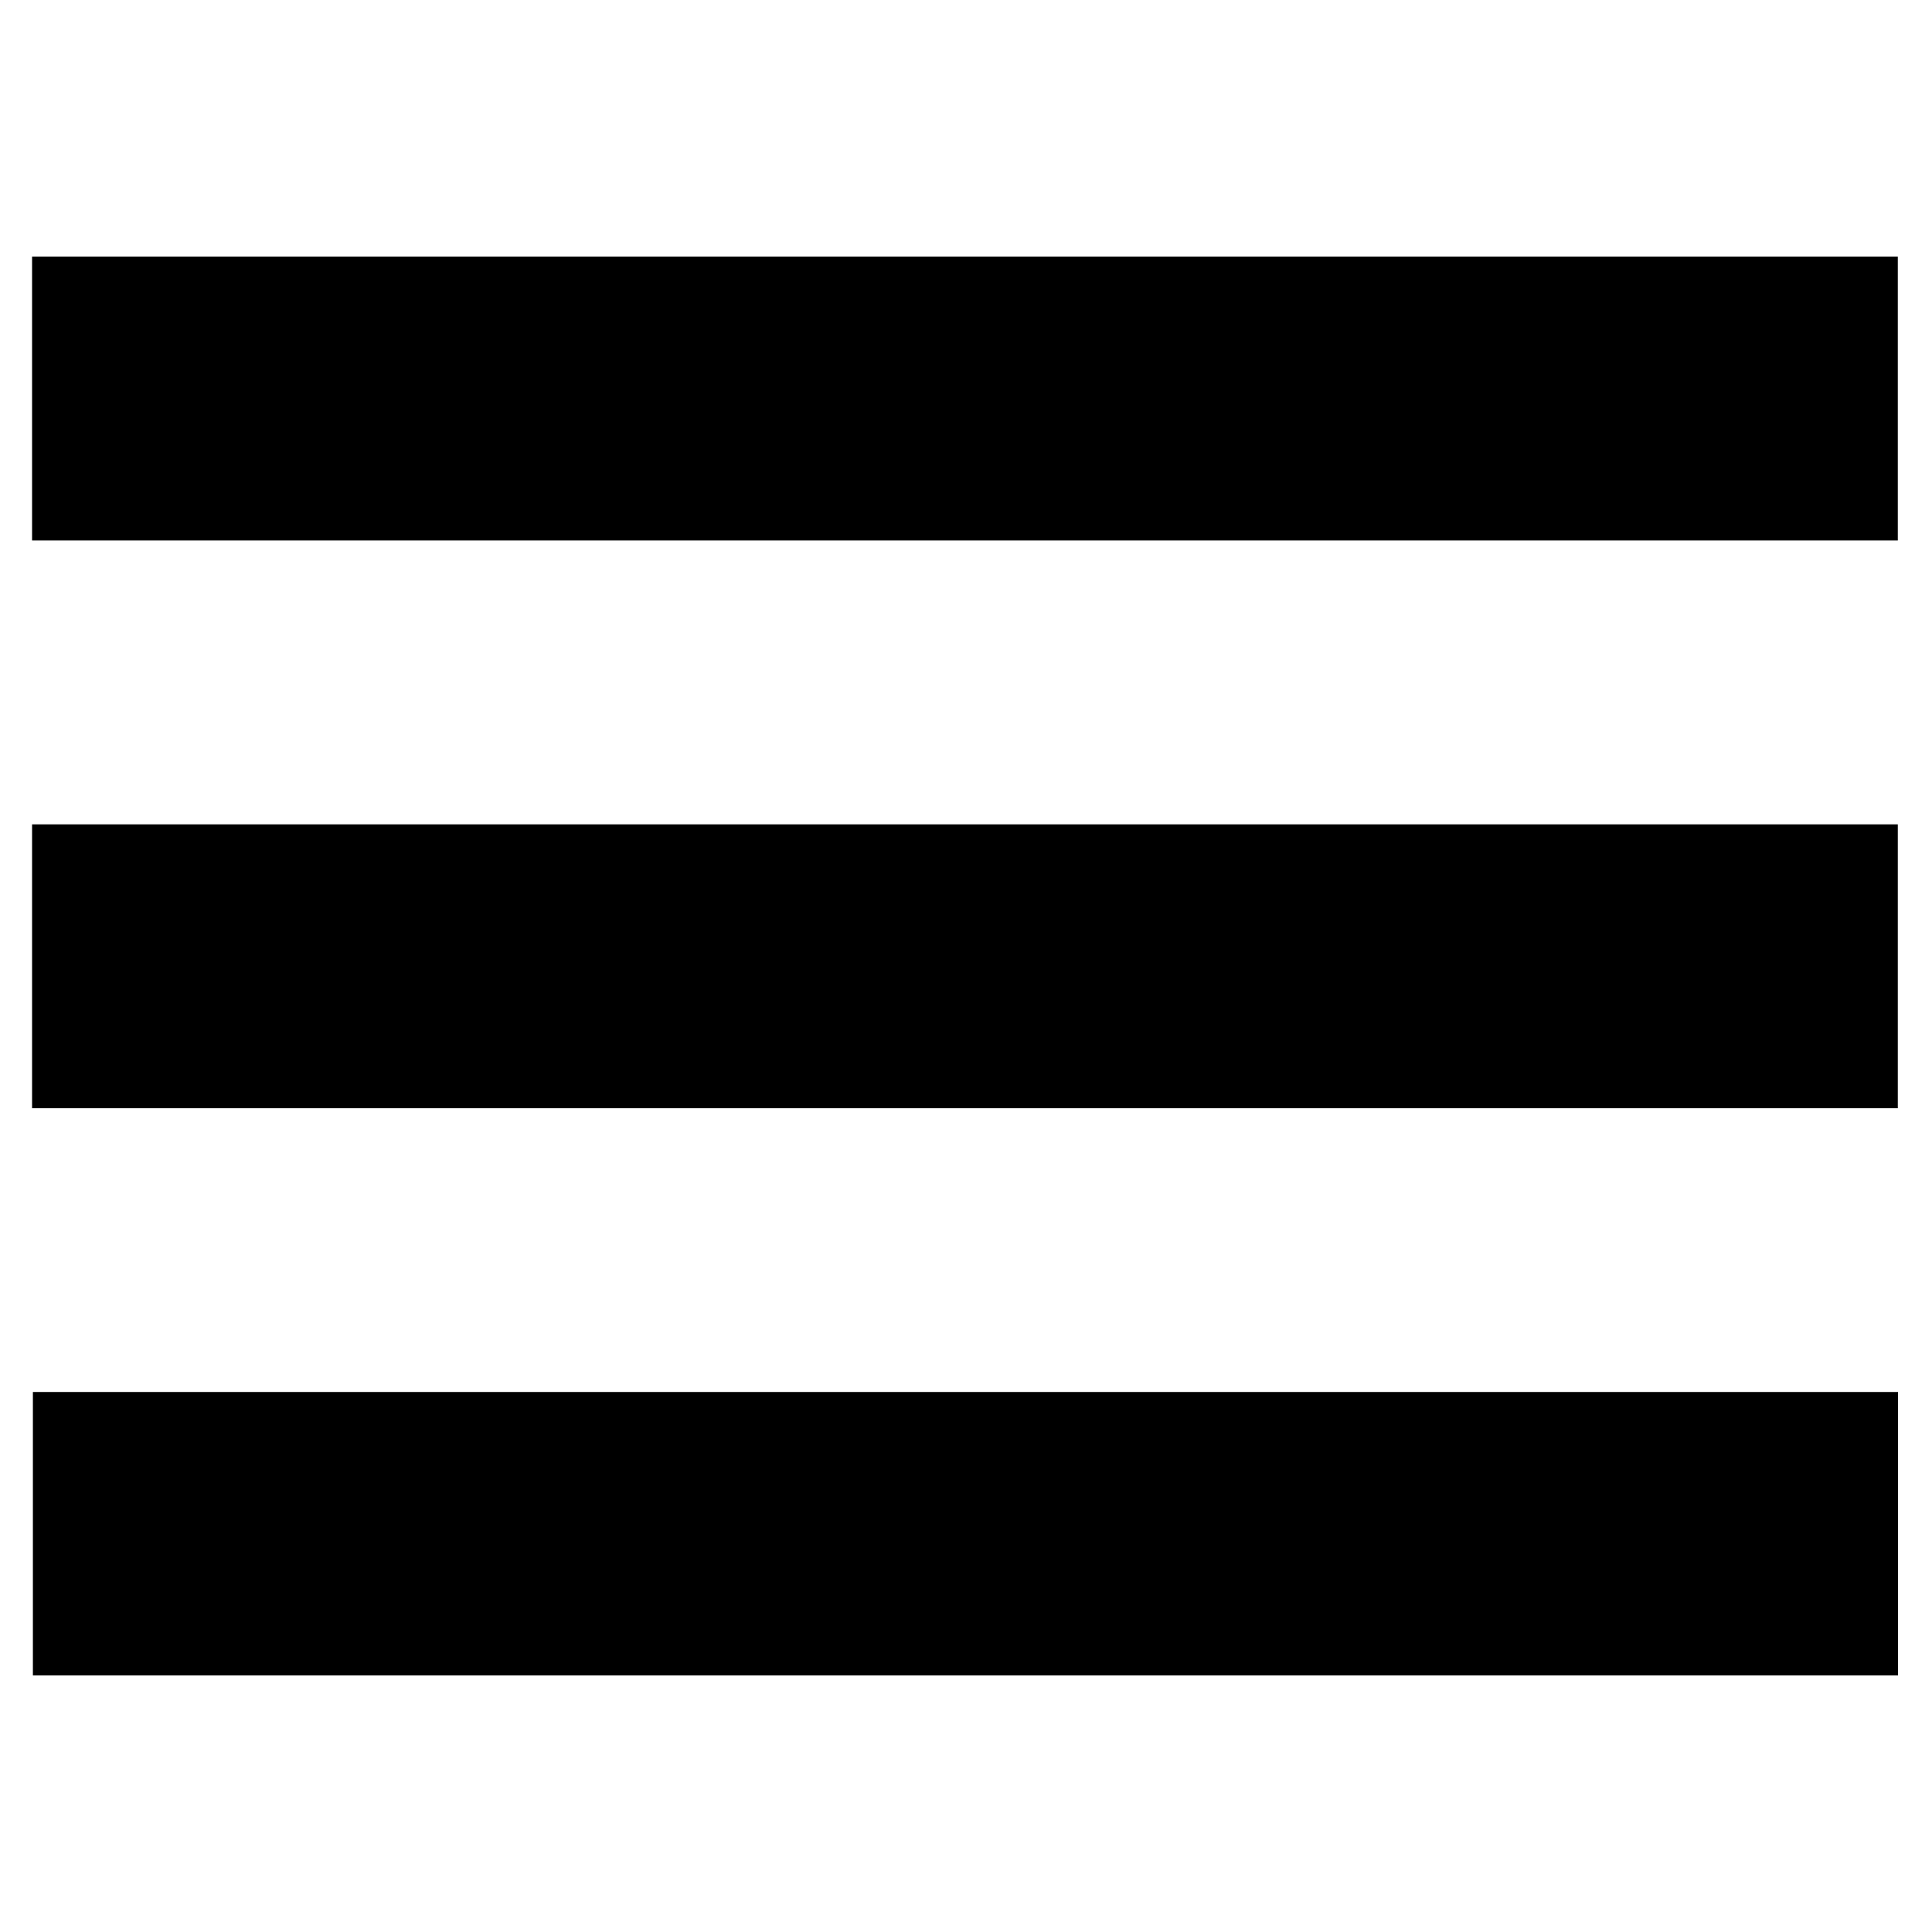
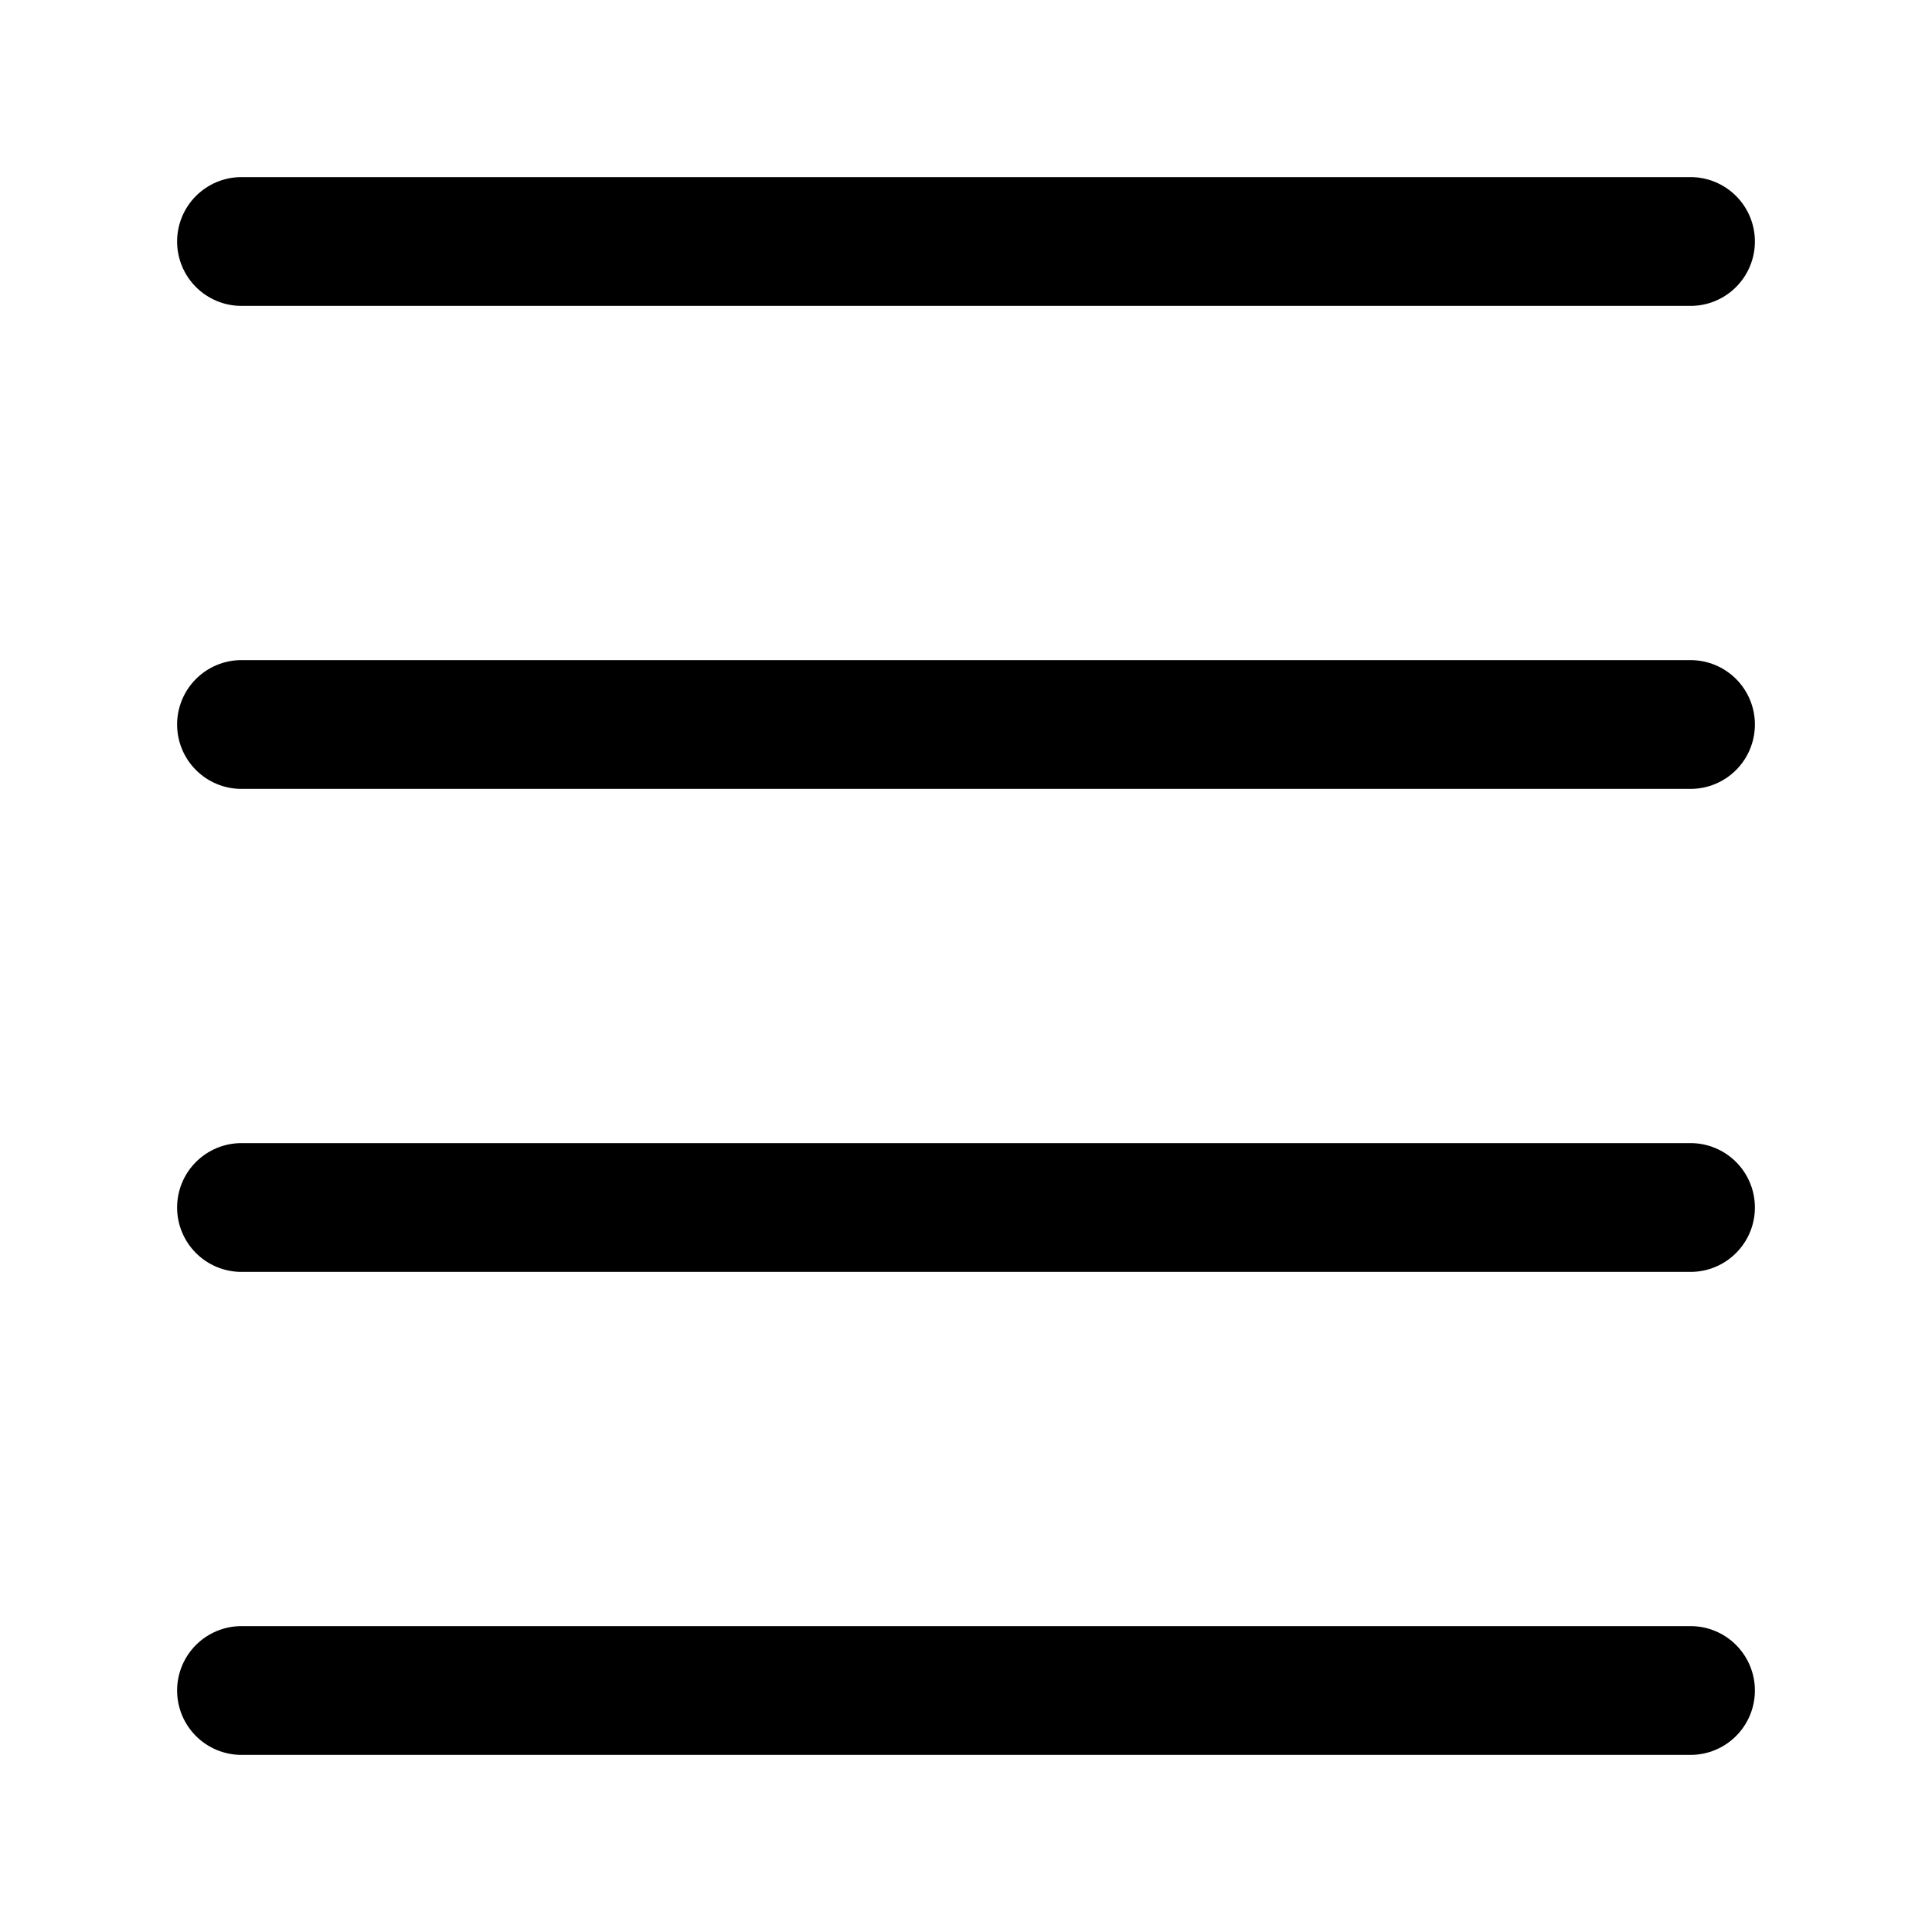
- <svg xmlns="http://www.w3.org/2000/svg" preserveAspectRatio="xMidYMid" width="1024" height="1024" viewBox="0 0 1024 1024">
-   <defs>
-     <style>
-       .cls-1 {
-         fill: #000;
-         fill-rule: evenodd;
-       }
-     </style>
-   </defs>
-   <path d="M1005.873,135.999 L17.000,135.999 L17.000,286.464 L1005.873,286.464 L1005.873,135.999 ZM1005.873,436.925 L17.000,436.925 L17.000,587.386 L1005.873,587.386 L1005.873,436.925 ZM17.434,737.787 L17.434,888.000 L1006.000,888.000 L1006.000,737.787 L17.434,737.787 Z" class="cls-1" />
+ <svg xmlns="http://www.w3.org/2000/svg" width="1024" height="1024" viewBox="0 0 1024 1024">
+   <path d="M896 93.867L128 93.867Q127.162 93.867 126.325 93.908Q125.488 93.949 124.654 94.031Q123.82 94.113 122.992 94.236Q122.163 94.359 121.341 94.523Q120.519 94.686 119.706 94.89Q118.893 95.093 118.092 95.336Q117.29 95.58 116.501 95.862Q115.712 96.144 114.938 96.465Q114.164 96.786 113.406 97.144Q112.649 97.502 111.91 97.897Q111.171 98.292 110.452 98.723Q109.733 99.154 109.037 99.619Q108.34 100.085 107.667 100.584Q106.994 101.083 106.346 101.615Q105.698 102.146 105.077 102.709Q104.457 103.272 103.864 103.864Q103.272 104.457 102.709 105.077Q102.146 105.698 101.615 106.346Q101.083 106.994 100.584 107.667Q100.085 108.34 99.619 109.037Q99.154 109.733 98.723 110.452Q98.292 111.171 97.897 111.91Q97.502 112.649 97.144 113.406Q96.786 114.164 96.465 114.938Q96.144 115.712 95.862 116.501Q95.58 117.29 95.336 118.092Q95.093 118.893 94.89 119.706Q94.686 120.519 94.523 121.341Q94.359 122.163 94.236 122.992Q94.113 123.82 94.031 124.654Q93.949 125.488 93.908 126.325Q93.867 127.162 93.867 128Q93.867 128.838 93.908 129.675Q93.949 130.512 94.031 131.346Q94.113 132.18 94.236 133.008Q94.359 133.837 94.523 134.659Q94.686 135.481 94.89 136.294Q95.093 137.107 95.336 137.908Q95.58 138.71 95.862 139.499Q96.144 140.288 96.465 141.062Q96.786 141.836 97.144 142.594Q97.502 143.351 97.897 144.09Q98.292 144.829 98.723 145.548Q99.154 146.267 99.619 146.963Q100.085 147.66 100.584 148.333Q101.083 149.006 101.615 149.654Q102.146 150.302 102.709 150.923Q103.272 151.543 103.864 152.136Q104.457 152.728 105.077 153.291Q105.698 153.854 106.346 154.385Q106.994 154.917 107.667 155.416Q108.34 155.915 109.037 156.381Q109.733 156.846 110.452 157.277Q111.171 157.708 111.91 158.103Q112.649 158.498 113.406 158.856Q114.164 159.214 114.938 159.535Q115.712 159.856 116.501 160.138Q117.29 160.42 118.092 160.664Q118.893 160.907 119.706 161.11Q120.519 161.314 121.341 161.477Q122.163 161.641 122.992 161.764Q123.82 161.887 124.654 161.969Q125.488 162.051 126.325 162.092Q127.162 162.133 128 162.133L896 162.133Q896.838 162.133 897.675 162.092Q898.512 162.051 899.346 161.969Q900.179 161.887 901.008 161.764Q901.837 161.641 902.659 161.477Q903.481 161.314 904.294 161.11Q905.106 160.907 905.908 160.664Q906.71 160.42 907.499 160.138Q908.288 159.856 909.062 159.535Q909.836 159.214 910.594 158.856Q911.351 158.498 912.09 158.103Q912.829 157.708 913.548 157.277Q914.267 156.846 914.963 156.381Q915.66 155.915 916.333 155.416Q917.006 154.917 917.654 154.385Q918.302 153.854 918.923 153.291Q919.543 152.728 920.136 152.136Q920.728 151.543 921.291 150.923Q921.854 150.302 922.385 149.654Q922.917 149.006 923.416 148.333Q923.915 147.66 924.381 146.963Q924.846 146.267 925.277 145.548Q925.708 144.829 926.103 144.09Q926.498 143.351 926.856 142.594Q927.214 141.836 927.535 141.062Q927.856 140.288 928.138 139.499Q928.42 138.71 928.663 137.908Q928.907 137.107 929.11 136.294Q929.314 135.481 929.477 134.659Q929.641 133.837 929.764 133.008Q929.887 132.18 929.969 131.346Q930.051 130.512 930.092 129.675Q930.133 128.838 930.133 128Q930.133 127.162 930.092 126.325Q930.051 125.488 929.969 124.654Q929.887 123.82 929.764 122.992Q929.641 122.163 929.477 121.341Q929.314 120.519 929.11 119.706Q928.907 118.893 928.663 118.092Q928.42 117.29 928.138 116.501Q927.856 115.712 927.535 114.938Q927.214 114.164 926.856 113.406Q926.498 112.649 926.103 111.91Q925.708 111.171 925.277 110.452Q924.846 109.733 924.381 109.037Q923.915 108.34 923.416 107.667Q922.917 106.994 922.385 106.346Q921.854 105.698 921.291 105.077Q920.728 104.457 920.136 103.864Q919.543 103.272 918.922 102.709Q918.302 102.146 917.654 101.615Q917.006 101.083 916.333 100.584Q915.66 100.085 914.963 99.619Q914.267 99.154 913.548 98.723Q912.829 98.292 912.09 97.897Q911.351 97.502 910.594 97.144Q909.836 96.786 909.062 96.465Q908.288 96.144 907.499 95.862Q906.71 95.58 905.908 95.336Q905.106 95.093 904.294 94.89Q903.481 94.686 902.659 94.523Q901.837 94.359 901.008 94.236Q900.179 94.113 899.346 94.031Q898.512 93.949 897.675 93.908Q896.838 93.867 896 93.867ZM896 349.867L128 349.867Q127.162 349.867 126.325 349.908Q125.488 349.949 124.654 350.031Q123.82 350.113 122.992 350.236Q122.163 350.359 121.341 350.523Q120.519 350.686 119.706 350.89Q118.893 351.093 118.092 351.336Q117.29 351.58 116.501 351.862Q115.712 352.144 114.938 352.465Q114.164 352.786 113.406 353.144Q112.649 353.502 111.91 353.897Q111.171 354.292 110.452 354.723Q109.733 355.154 109.037 355.619Q108.34 356.085 107.667 356.584Q106.994 357.083 106.346 357.615Q105.698 358.146 105.077 358.709Q104.457 359.272 103.864 359.864Q103.272 360.457 102.709 361.077Q102.146 361.698 101.615 362.346Q101.083 362.994 100.584 363.667Q100.085 364.34 99.619 365.036Q99.154 365.733 98.723 366.452Q98.292 367.171 97.897 367.91Q97.502 368.649 97.144 369.406Q96.786 370.164 96.465 370.938Q96.144 371.712 95.862 372.501Q95.58 373.29 95.336 374.092Q95.093 374.893 94.89 375.706Q94.686 376.519 94.523 377.341Q94.359 378.163 94.236 378.992Q94.113 379.82 94.031 380.654Q93.949 381.488 93.908 382.325Q93.867 383.162 93.867 384Q93.867 384.838 93.908 385.675Q93.949 386.512 94.031 387.346Q94.113 388.18 94.236 389.008Q94.359 389.837 94.523 390.659Q94.686 391.481 94.89 392.294Q95.093 393.107 95.336 393.908Q95.58 394.71 95.862 395.499Q96.144 396.288 96.465 397.062Q96.786 397.836 97.144 398.594Q97.502 399.351 97.897 400.09Q98.292 400.829 98.723 401.548Q99.154 402.267 99.619 402.963Q100.085 403.66 100.584 404.333Q101.083 405.006 101.615 405.654Q102.146 406.302 102.709 406.923Q103.272 407.543 103.864 408.136Q104.457 408.728 105.077 409.291Q105.698 409.854 106.346 410.385Q106.994 410.917 107.667 411.416Q108.34 411.915 109.037 412.381Q109.733 412.846 110.452 413.277Q111.171 413.708 111.91 414.103Q112.649 414.498 113.406 414.856Q114.164 415.214 114.938 415.535Q115.712 415.856 116.501 416.138Q117.29 416.42 118.092 416.664Q118.893 416.907 119.706 417.11Q120.519 417.314 121.341 417.477Q122.163 417.641 122.992 417.764Q123.82 417.887 124.654 417.969Q125.488 418.051 126.325 418.092Q127.162 418.133 128 418.133L896 418.133Q896.838 418.133 897.675 418.092Q898.512 418.051 899.346 417.969Q900.179 417.887 901.008 417.764Q901.837 417.641 902.659 417.477Q903.481 417.314 904.294 417.11Q905.106 416.907 905.908 416.664Q906.71 416.42 907.499 416.138Q908.288 415.856 909.062 415.535Q909.836 415.214 910.594 414.856Q911.351 414.498 912.09 414.103Q912.829 413.708 913.548 413.277Q914.267 412.846 914.963 412.381Q915.66 411.915 916.333 411.416Q917.006 410.917 917.654 410.385Q918.302 409.854 918.923 409.291Q919.543 408.728 920.136 408.136Q920.728 407.543 921.291 406.923Q921.854 406.302 922.385 405.654Q922.917 405.006 923.416 404.333Q923.915 403.66 924.381 402.963Q924.846 402.267 925.277 401.548Q925.708 400.829 926.103 400.09Q926.498 399.351 926.856 398.594Q927.214 397.836 927.535 397.062Q927.856 396.288 928.138 395.499Q928.42 394.71 928.663 393.908Q928.907 393.107 929.11 392.294Q929.314 391.481 929.477 390.659Q929.641 389.837 929.764 389.008Q929.887 388.18 929.969 387.346Q930.051 386.512 930.092 385.675Q930.133 384.838 930.133 384Q930.133 383.162 930.092 382.325Q930.051 381.488 929.969 380.654Q929.887 379.82 929.764 378.992Q929.641 378.163 929.477 377.341Q929.314 376.519 929.11 375.706Q928.907 374.893 928.663 374.092Q928.42 373.29 928.138 372.501Q927.856 371.712 927.535 370.938Q927.214 370.164 926.856 369.406Q926.498 368.649 926.103 367.91Q925.708 367.171 925.277 366.452Q924.846 365.733 924.381 365.037Q923.915 364.34 923.416 363.667Q922.917 362.994 922.385 362.346Q921.854 361.698 921.291 361.077Q920.728 360.457 920.136 359.864Q919.543 359.272 918.922 358.709Q918.302 358.146 917.654 357.615Q917.006 357.083 916.333 356.584Q915.66 356.085 914.963 355.619Q914.267 355.154 913.548 354.723Q912.829 354.292 912.09 353.897Q911.351 353.502 910.594 353.144Q909.836 352.786 909.062 352.465Q908.288 352.144 907.499 351.862Q906.71 351.58 905.908 351.336Q905.106 351.093 904.294 350.89Q903.481 350.686 902.659 350.523Q901.837 350.359 901.008 350.236Q900.179 350.113 899.346 350.031Q898.512 349.949 897.675 349.908Q896.838 349.867 896 349.867ZM128 605.867L896 605.867Q896.838 605.867 897.675 605.908Q898.512 605.949 899.346 606.031Q900.179 606.113 901.008 606.236Q901.837 606.359 902.659 606.523Q903.481 606.686 904.294 606.89Q905.106 607.093 905.908 607.337Q906.71 607.58 907.499 607.862Q908.288 608.144 909.062 608.465Q909.836 608.786 910.594 609.144Q911.351 609.502 912.09 609.897Q912.829 610.292 913.548 610.723Q914.267 611.154 914.963 611.619Q915.66 612.085 916.333 612.584Q917.006 613.083 917.654 613.615Q918.302 614.146 918.923 614.709Q919.543 615.272 920.136 615.864Q920.728 616.457 921.291 617.077Q921.854 617.698 922.385 618.346Q922.917 618.994 923.416 619.667Q923.915 620.34 924.381 621.036Q924.846 621.733 925.277 622.452Q925.708 623.171 926.103 623.91Q926.498 624.649 926.856 625.406Q927.214 626.164 927.535 626.938Q927.856 627.712 928.138 628.501Q928.42 629.29 928.663 630.092Q928.907 630.893 929.11 631.706Q929.314 632.519 929.477 633.341Q929.641 634.163 929.764 634.992Q929.887 635.821 929.969 636.654Q930.051 637.488 930.092 638.325Q930.133 639.162 930.133 640Q930.133 640.838 930.092 641.675Q930.051 642.512 929.969 643.346Q929.887 644.18 929.764 645.008Q929.641 645.837 929.477 646.659Q929.314 647.481 929.11 648.294Q928.907 649.107 928.663 649.908Q928.42 650.71 928.138 651.499Q927.856 652.288 927.535 653.062Q927.214 653.836 926.856 654.594Q926.498 655.351 926.103 656.09Q925.708 656.829 925.277 657.548Q924.846 658.267 924.381 658.963Q923.915 659.66 923.416 660.333Q922.917 661.006 922.385 661.654Q921.854 662.302 921.291 662.923Q920.728 663.543 920.136 664.136Q919.543 664.728 918.922 665.291Q918.302 665.854 917.654 666.385Q917.006 666.917 916.333 667.416Q915.66 667.915 914.963 668.381Q914.267 668.846 913.548 669.277Q912.829 669.708 912.09 670.103Q911.351 670.498 910.594 670.856Q909.836 671.214 909.062 671.535Q908.288 671.856 907.499 672.138Q906.71 672.42 905.908 672.664Q905.106 672.907 904.294 673.11Q903.481 673.314 902.659 673.477Q901.837 673.641 901.008 673.764Q900.179 673.887 899.346 673.969Q898.512 674.051 897.675 674.092Q896.838 674.133 896 674.133L128 674.133Q127.162 674.133 126.325 674.092Q125.488 674.051 124.654 673.969Q123.82 673.887 122.992 673.764Q122.163 673.641 121.341 673.477Q120.519 673.314 119.706 673.11Q118.893 672.907 118.092 672.664Q117.29 672.42 116.501 672.138Q115.712 671.856 114.938 671.535Q114.164 671.214 113.406 670.856Q112.649 670.498 111.91 670.103Q111.171 669.708 110.452 669.277Q109.733 668.846 109.037 668.381Q108.34 667.915 107.667 667.416Q106.994 666.917 106.346 666.385Q105.698 665.854 105.077 665.291Q104.457 664.728 103.864 664.136Q103.272 663.543 102.709 662.923Q102.146 662.302 101.615 661.654Q101.083 661.006 100.584 660.333Q100.085 659.66 99.619 658.963Q99.154 658.267 98.723 657.548Q98.292 656.829 97.897 656.09Q97.502 655.351 97.144 654.594Q96.786 653.836 96.465 653.062Q96.144 652.288 95.862 651.499Q95.58 650.71 95.336 649.908Q95.093 649.107 94.89 648.294Q94.686 647.481 94.523 646.659Q94.359 645.837 94.236 645.008Q94.113 644.18 94.031 643.346Q93.949 642.512 93.908 641.675Q93.867 640.838 93.867 640Q93.867 639.162 93.908 638.325Q93.949 637.488 94.031 636.654Q94.113 635.821 94.236 634.992Q94.359 634.163 94.523 633.341Q94.686 632.519 94.89 631.706Q95.093 630.893 95.336 630.092Q95.58 629.29 95.862 628.501Q96.144 627.712 96.465 626.938Q96.786 626.164 97.144 625.406Q97.502 624.649 97.897 623.91Q98.292 623.171 98.723 622.452Q99.154 621.733 99.619 621.036Q100.085 620.34 100.584 619.667Q101.083 618.994 101.615 618.346Q102.146 617.698 102.709 617.077Q103.272 616.457 103.864 615.864Q104.457 615.272 105.077 614.709Q105.698 614.146 106.346 613.615Q106.994 613.083 107.667 612.584Q108.34 612.085 109.037 611.619Q109.733 611.154 110.452 610.723Q111.171 610.292 111.91 609.897Q112.649 609.502 113.406 609.144Q114.164 608.786 114.938 608.465Q115.712 608.144 116.501 607.862Q117.29 607.58 118.092 607.336Q118.893 607.093 119.706 606.89Q120.519 606.686 121.341 606.523Q122.163 606.359 122.992 606.236Q123.82 606.113 124.654 606.031Q125.488 605.949 126.325 605.908Q127.162 605.867 128 605.867ZM896 861.867L128 861.867Q127.162 861.867 126.325 861.908Q125.488 861.949 124.654 862.031Q123.82 862.113 122.992 862.236Q122.163 862.359 121.341 862.523Q120.519 862.686 119.706 862.89Q118.893 863.093 118.092 863.336Q117.29 863.58 116.501 863.862Q115.712 864.144 114.938 864.465Q114.164 864.786 113.406 865.144Q112.649 865.502 111.91 865.897Q111.171 866.292 110.452 866.723Q109.733 867.154 109.037 867.619Q108.34 868.085 107.667 868.584Q106.994 869.083 106.346 869.615Q105.698 870.146 105.077 870.709Q104.457 871.272 103.864 871.864Q103.272 872.457 102.709 873.077Q102.146 873.698 101.615 874.346Q101.083 874.994 100.584 875.667Q100.085 876.34 99.619 877.036Q99.154 877.733 98.723 878.452Q98.292 879.171 97.897 879.91Q97.502 880.649 97.144 881.406Q96.786 882.164 96.465 882.938Q96.144 883.712 95.862 884.501Q95.58 885.29 95.336 886.092Q95.093 886.893 94.89 887.706Q94.686 888.519 94.523 889.341Q94.359 890.163 94.236 890.992Q94.113 891.82 94.031 892.654Q93.949 893.488 93.908 894.325Q93.867 895.162 93.867 896Q93.867 896.838 93.908 897.675Q93.949 898.512 94.031 899.346Q94.113 900.179 94.236 901.008Q94.359 901.837 94.523 902.659Q94.686 903.481 94.89 904.294Q95.093 905.106 95.336 905.908Q95.58 906.71 95.862 907.499Q96.144 908.288 96.465 909.062Q96.786 909.836 97.144 910.594Q97.502 911.351 97.897 912.09Q98.292 912.829 98.723 913.548Q99.154 914.267 99.619 914.963Q100.085 915.66 100.584 916.333Q101.083 917.006 101.615 917.654Q102.146 918.302 102.709 918.923Q103.272 919.543 103.864 920.136Q104.457 920.728 105.077 921.291Q105.698 921.854 106.346 922.385Q106.994 922.917 107.667 923.416Q108.34 923.915 109.037 924.381Q109.733 924.846 110.452 925.277Q111.171 925.708 111.91 926.103Q112.649 926.498 113.406 926.856Q114.164 927.214 114.938 927.535Q115.712 927.856 116.501 928.138Q117.29 928.42 118.092 928.663Q118.893 928.907 119.706 929.11Q120.519 929.314 121.341 929.477Q122.163 929.641 122.992 929.764Q123.82 929.887 124.654 929.969Q125.488 930.051 126.325 930.092Q127.162 930.133 128 930.133L896 930.133Q896.838 930.133 897.675 930.092Q898.512 930.051 899.346 929.969Q900.179 929.887 901.008 929.764Q901.837 929.641 902.659 929.477Q903.481 929.314 904.294 929.11Q905.106 928.907 905.908 928.663Q906.71 928.42 907.499 928.138Q908.288 927.856 909.062 927.535Q909.836 927.214 910.594 926.856Q911.351 926.498 912.09 926.103Q912.829 925.708 913.548 925.277Q914.267 924.846 914.963 924.381Q915.66 923.915 916.333 923.416Q917.006 922.917 917.654 922.385Q918.302 921.854 918.923 921.291Q919.543 920.728 920.136 920.136Q920.728 919.543 921.291 918.922Q921.854 918.302 922.385 917.654Q922.917 917.006 923.416 916.333Q923.915 915.66 924.381 914.963Q924.846 914.267 925.277 913.548Q925.708 912.829 926.103 912.09Q926.498 911.351 926.856 910.594Q927.214 909.836 927.535 909.062Q927.856 908.288 928.138 907.499Q928.42 906.71 928.663 905.908Q928.907 905.106 929.11 904.294Q929.314 903.481 929.477 902.659Q929.641 901.837 929.764 901.008Q929.887 900.179 929.969 899.346Q930.051 898.512 930.092 897.675Q930.133 896.838 930.133 896Q930.133 895.162 930.092 894.325Q930.051 893.488 929.969 892.654Q929.887 891.82 929.764 890.992Q929.641 890.163 929.477 889.341Q929.314 888.519 929.11 887.706Q928.907 886.893 928.663 886.092Q928.42 885.29 928.138 884.501Q927.856 883.712 927.535 882.938Q927.214 882.164 926.856 881.406Q926.498 880.649 926.103 879.91Q925.708 879.171 925.277 878.452Q924.846 877.733 924.381 877.036Q923.915 876.34 923.416 875.667Q922.917 874.994 922.385 874.346Q921.854 873.698 921.291 873.077Q920.728 872.457 920.136 871.864Q919.543 871.272 918.922 870.709Q918.302 870.146 917.654 869.615Q917.006 869.083 916.333 868.584Q915.66 868.085 914.963 867.619Q914.267 867.154 913.548 866.723Q912.829 866.292 912.09 865.897Q911.351 865.502 910.594 865.144Q909.836 864.786 909.062 864.465Q908.288 864.144 907.499 863.862Q906.71 863.58 905.908 863.336Q905.106 863.093 904.294 862.89Q903.481 862.686 902.659 862.523Q901.837 862.359 901.008 862.236Q900.179 862.113 899.346 862.031Q898.512 861.949 897.675 861.908Q896.838 861.867 896 861.867Z" />
</svg>
